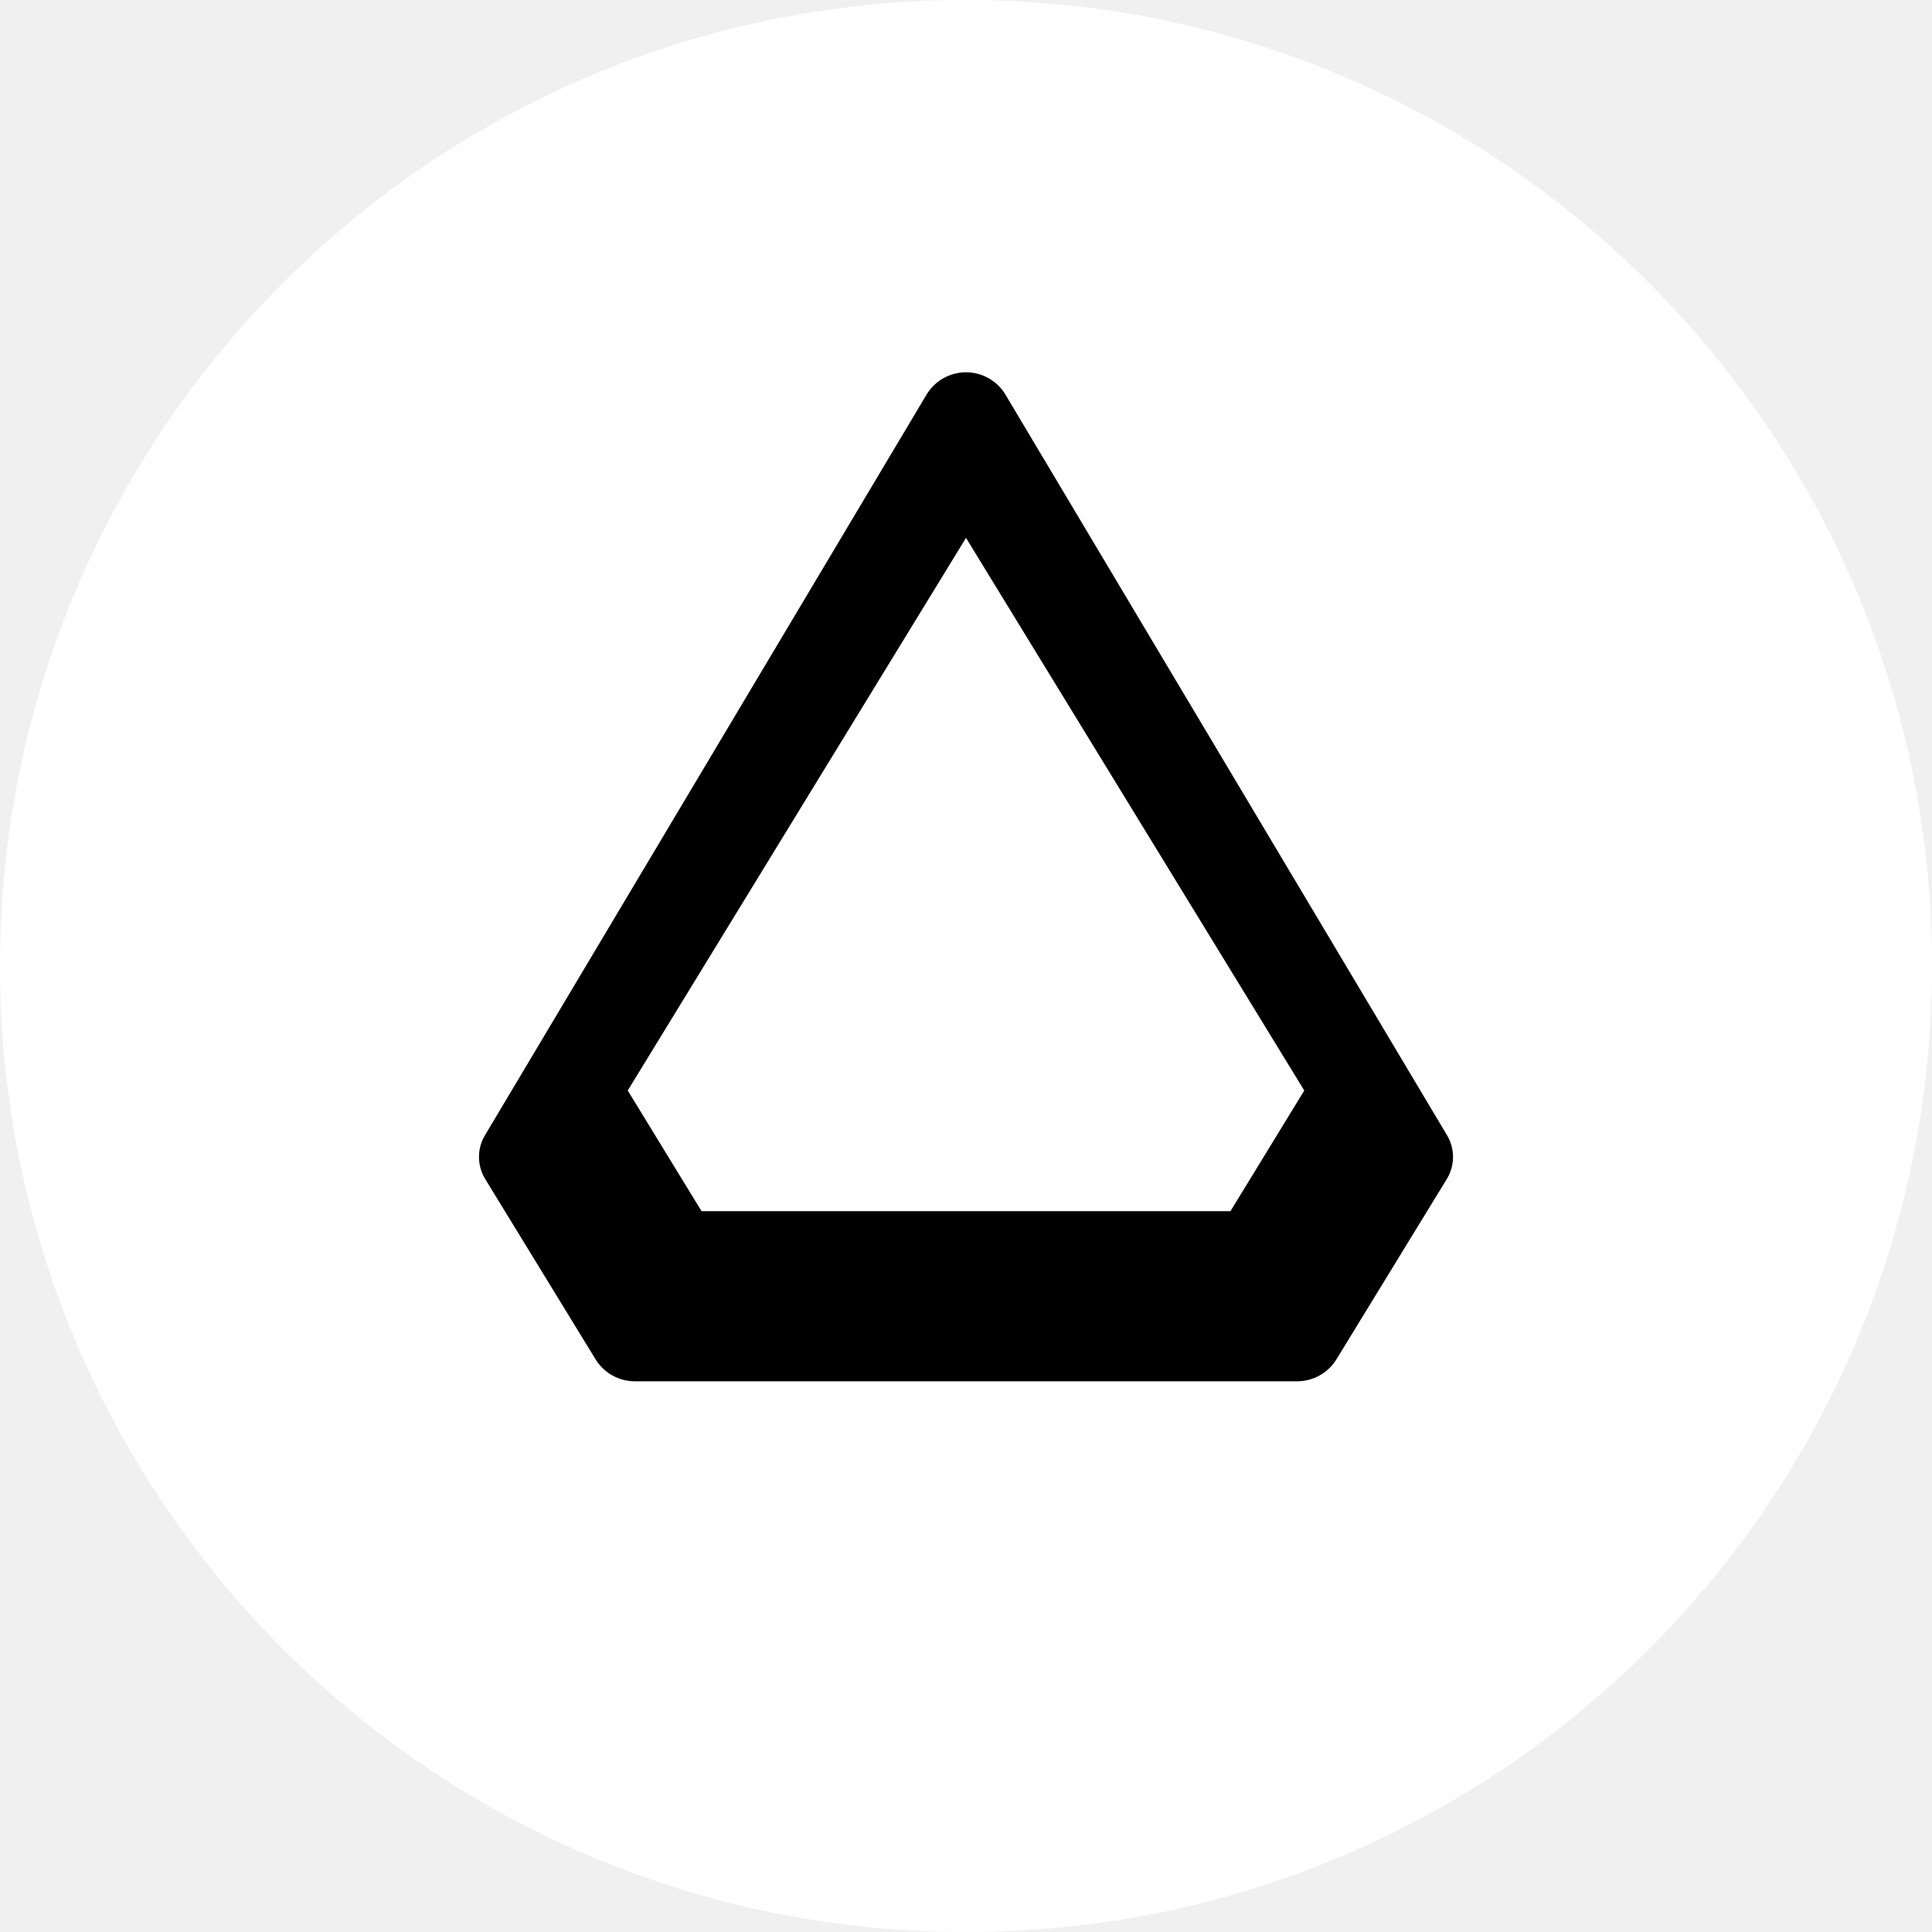
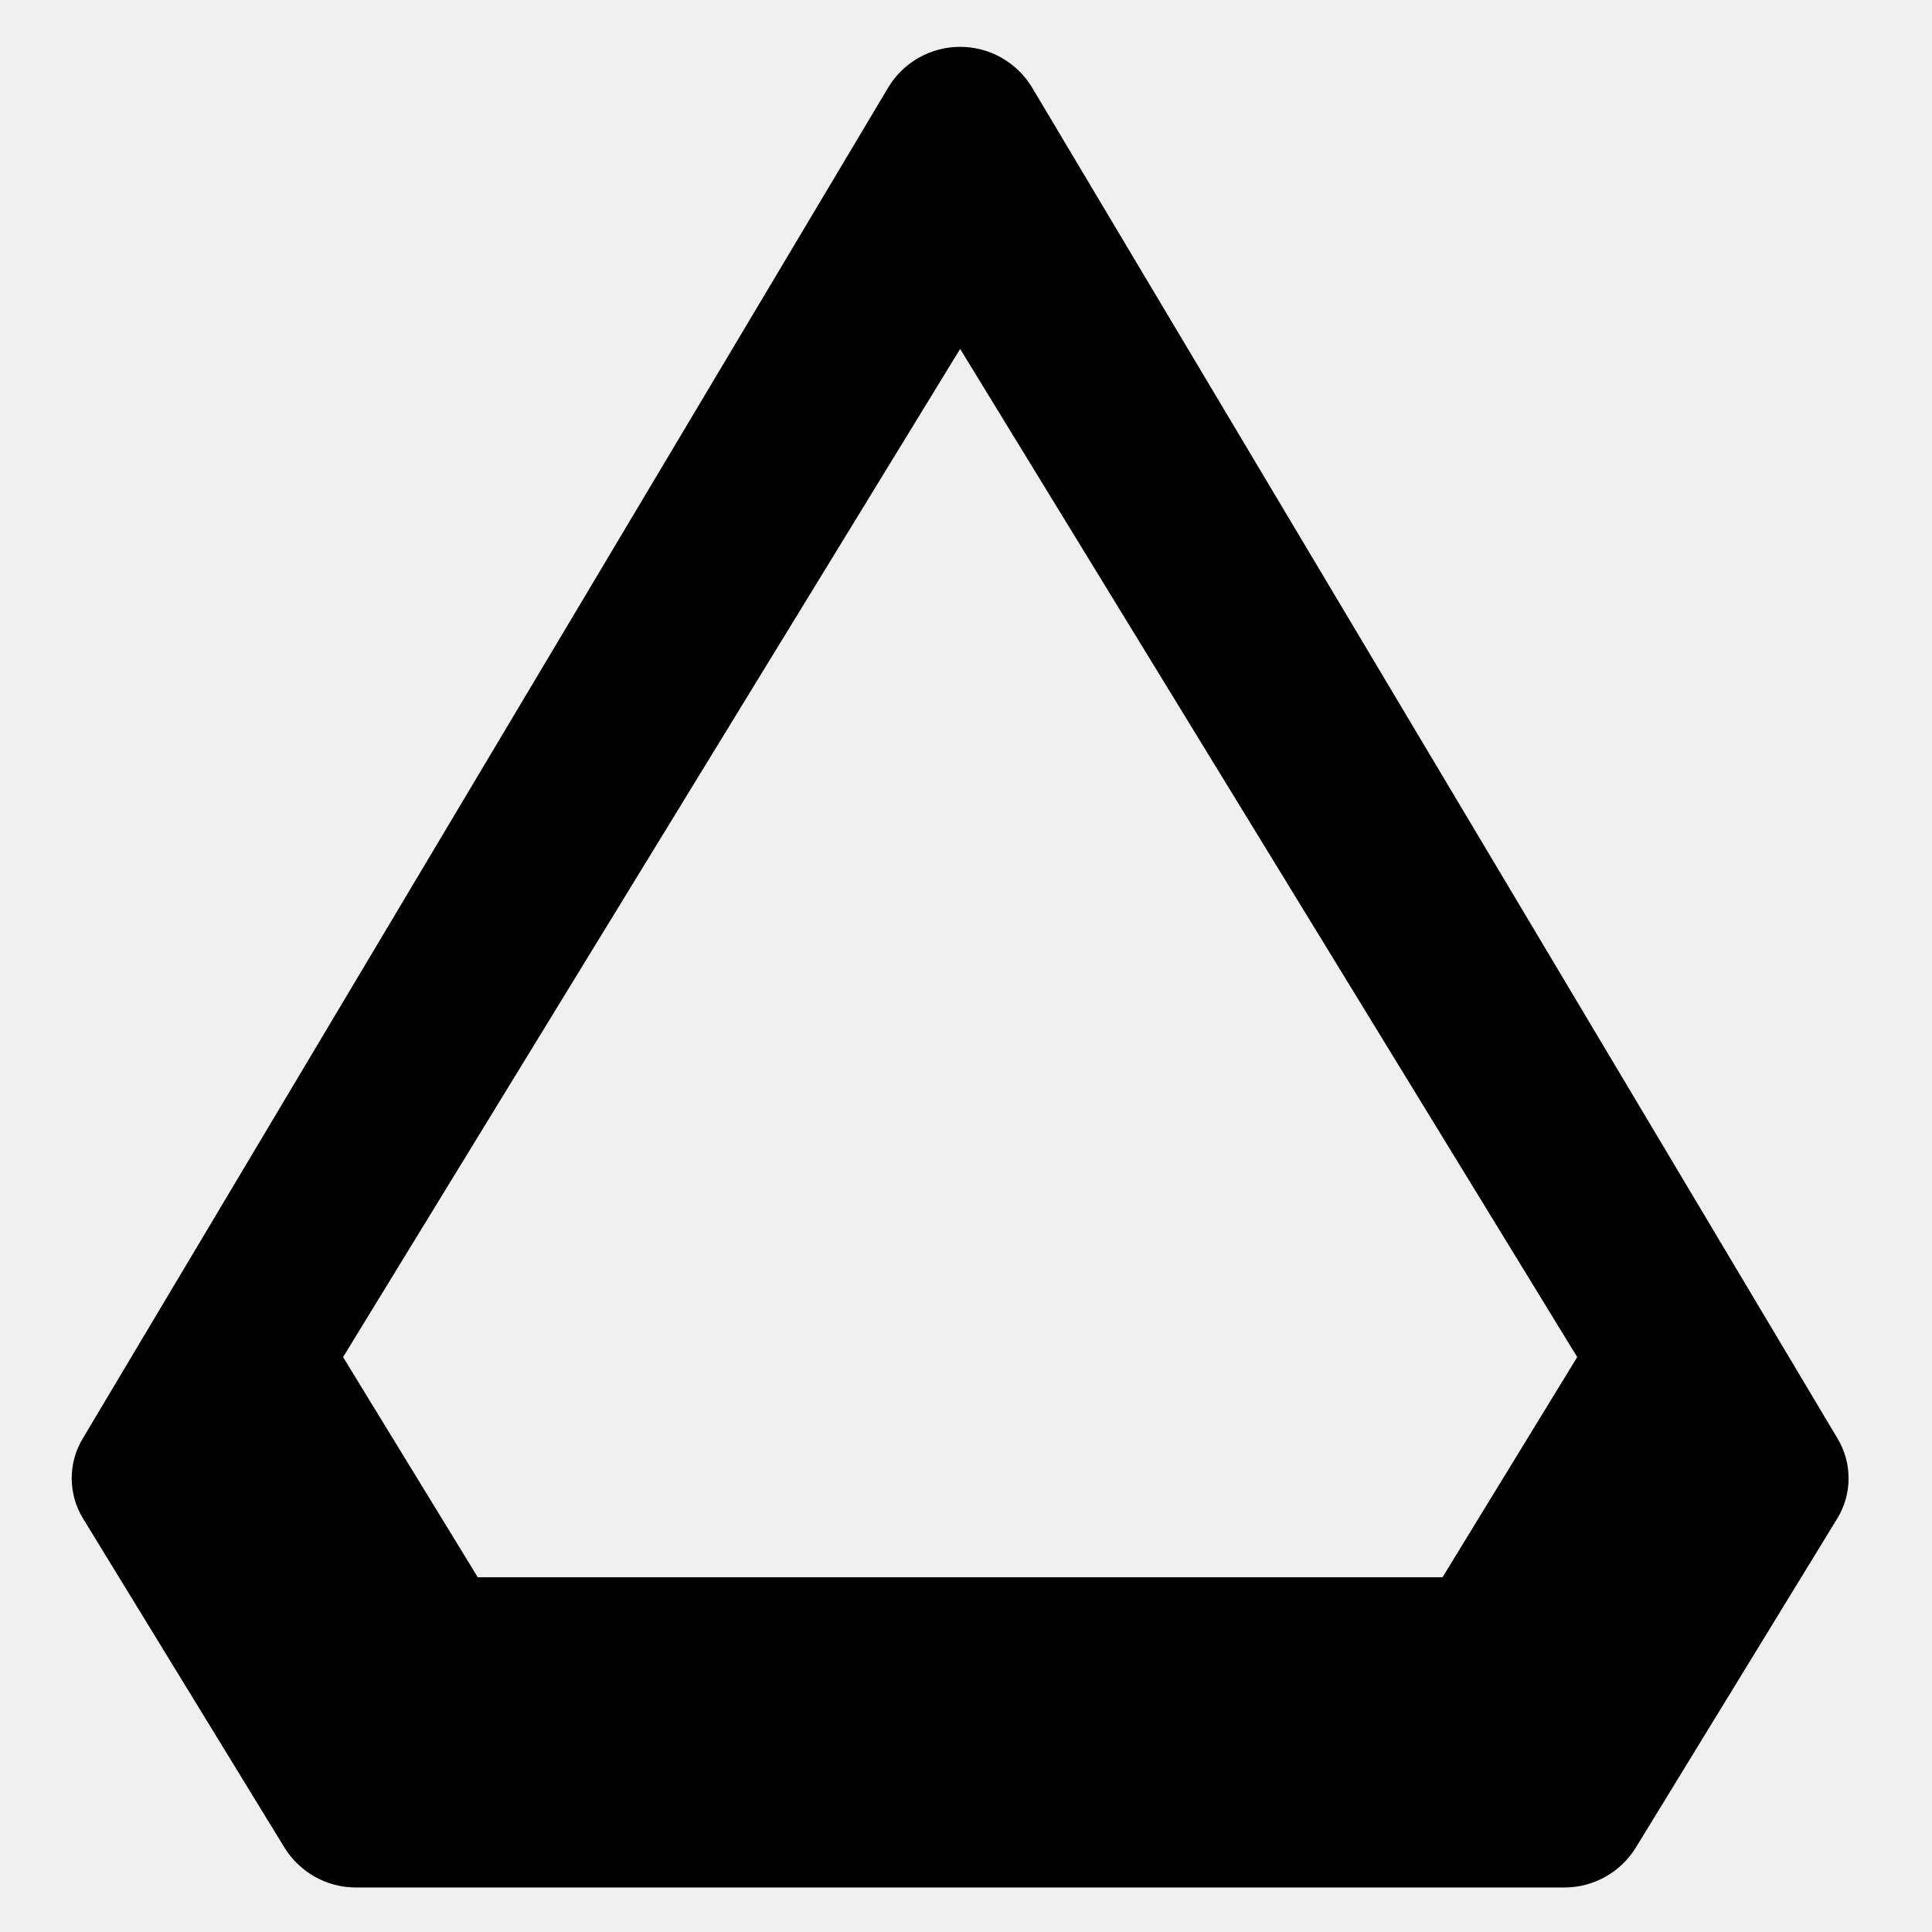
- <svg xmlns="http://www.w3.org/2000/svg" width="24" height="24" viewBox="0.00 0.00 301.00 301.00">
-   <path fill="#fff" d="M150.5 0C67.38 0 0 67.38 0 150.5S67.38 301 150.5 301 301 233.62 301 150.5 233.62 0 150.5 0" />
+ <svg xmlns="http://www.w3.org/2000/svg" width="24" height="24" viewBox="72 54 158 165">
  <path d="M150.5 58c-2.5 0-4.8 1.3-6.1 3.4L75.6 176.8c-1.3 2.1-1.3 4.8 0 6.9l17.2 28.1c1.3 2.1 3.6 3.4 6.1 3.4h103.2c2.5 0 4.8-1.3 6.1-3.4l17.2-28.1c1.3-2.1 1.3-4.8 0-6.9L156.6 61.4c-1.3-2.1-3.6-3.4-6.1-3.4m0 25.8 52.7 86.1-11.5 18.8H109.3L97.8 169.9z" />
</svg>
